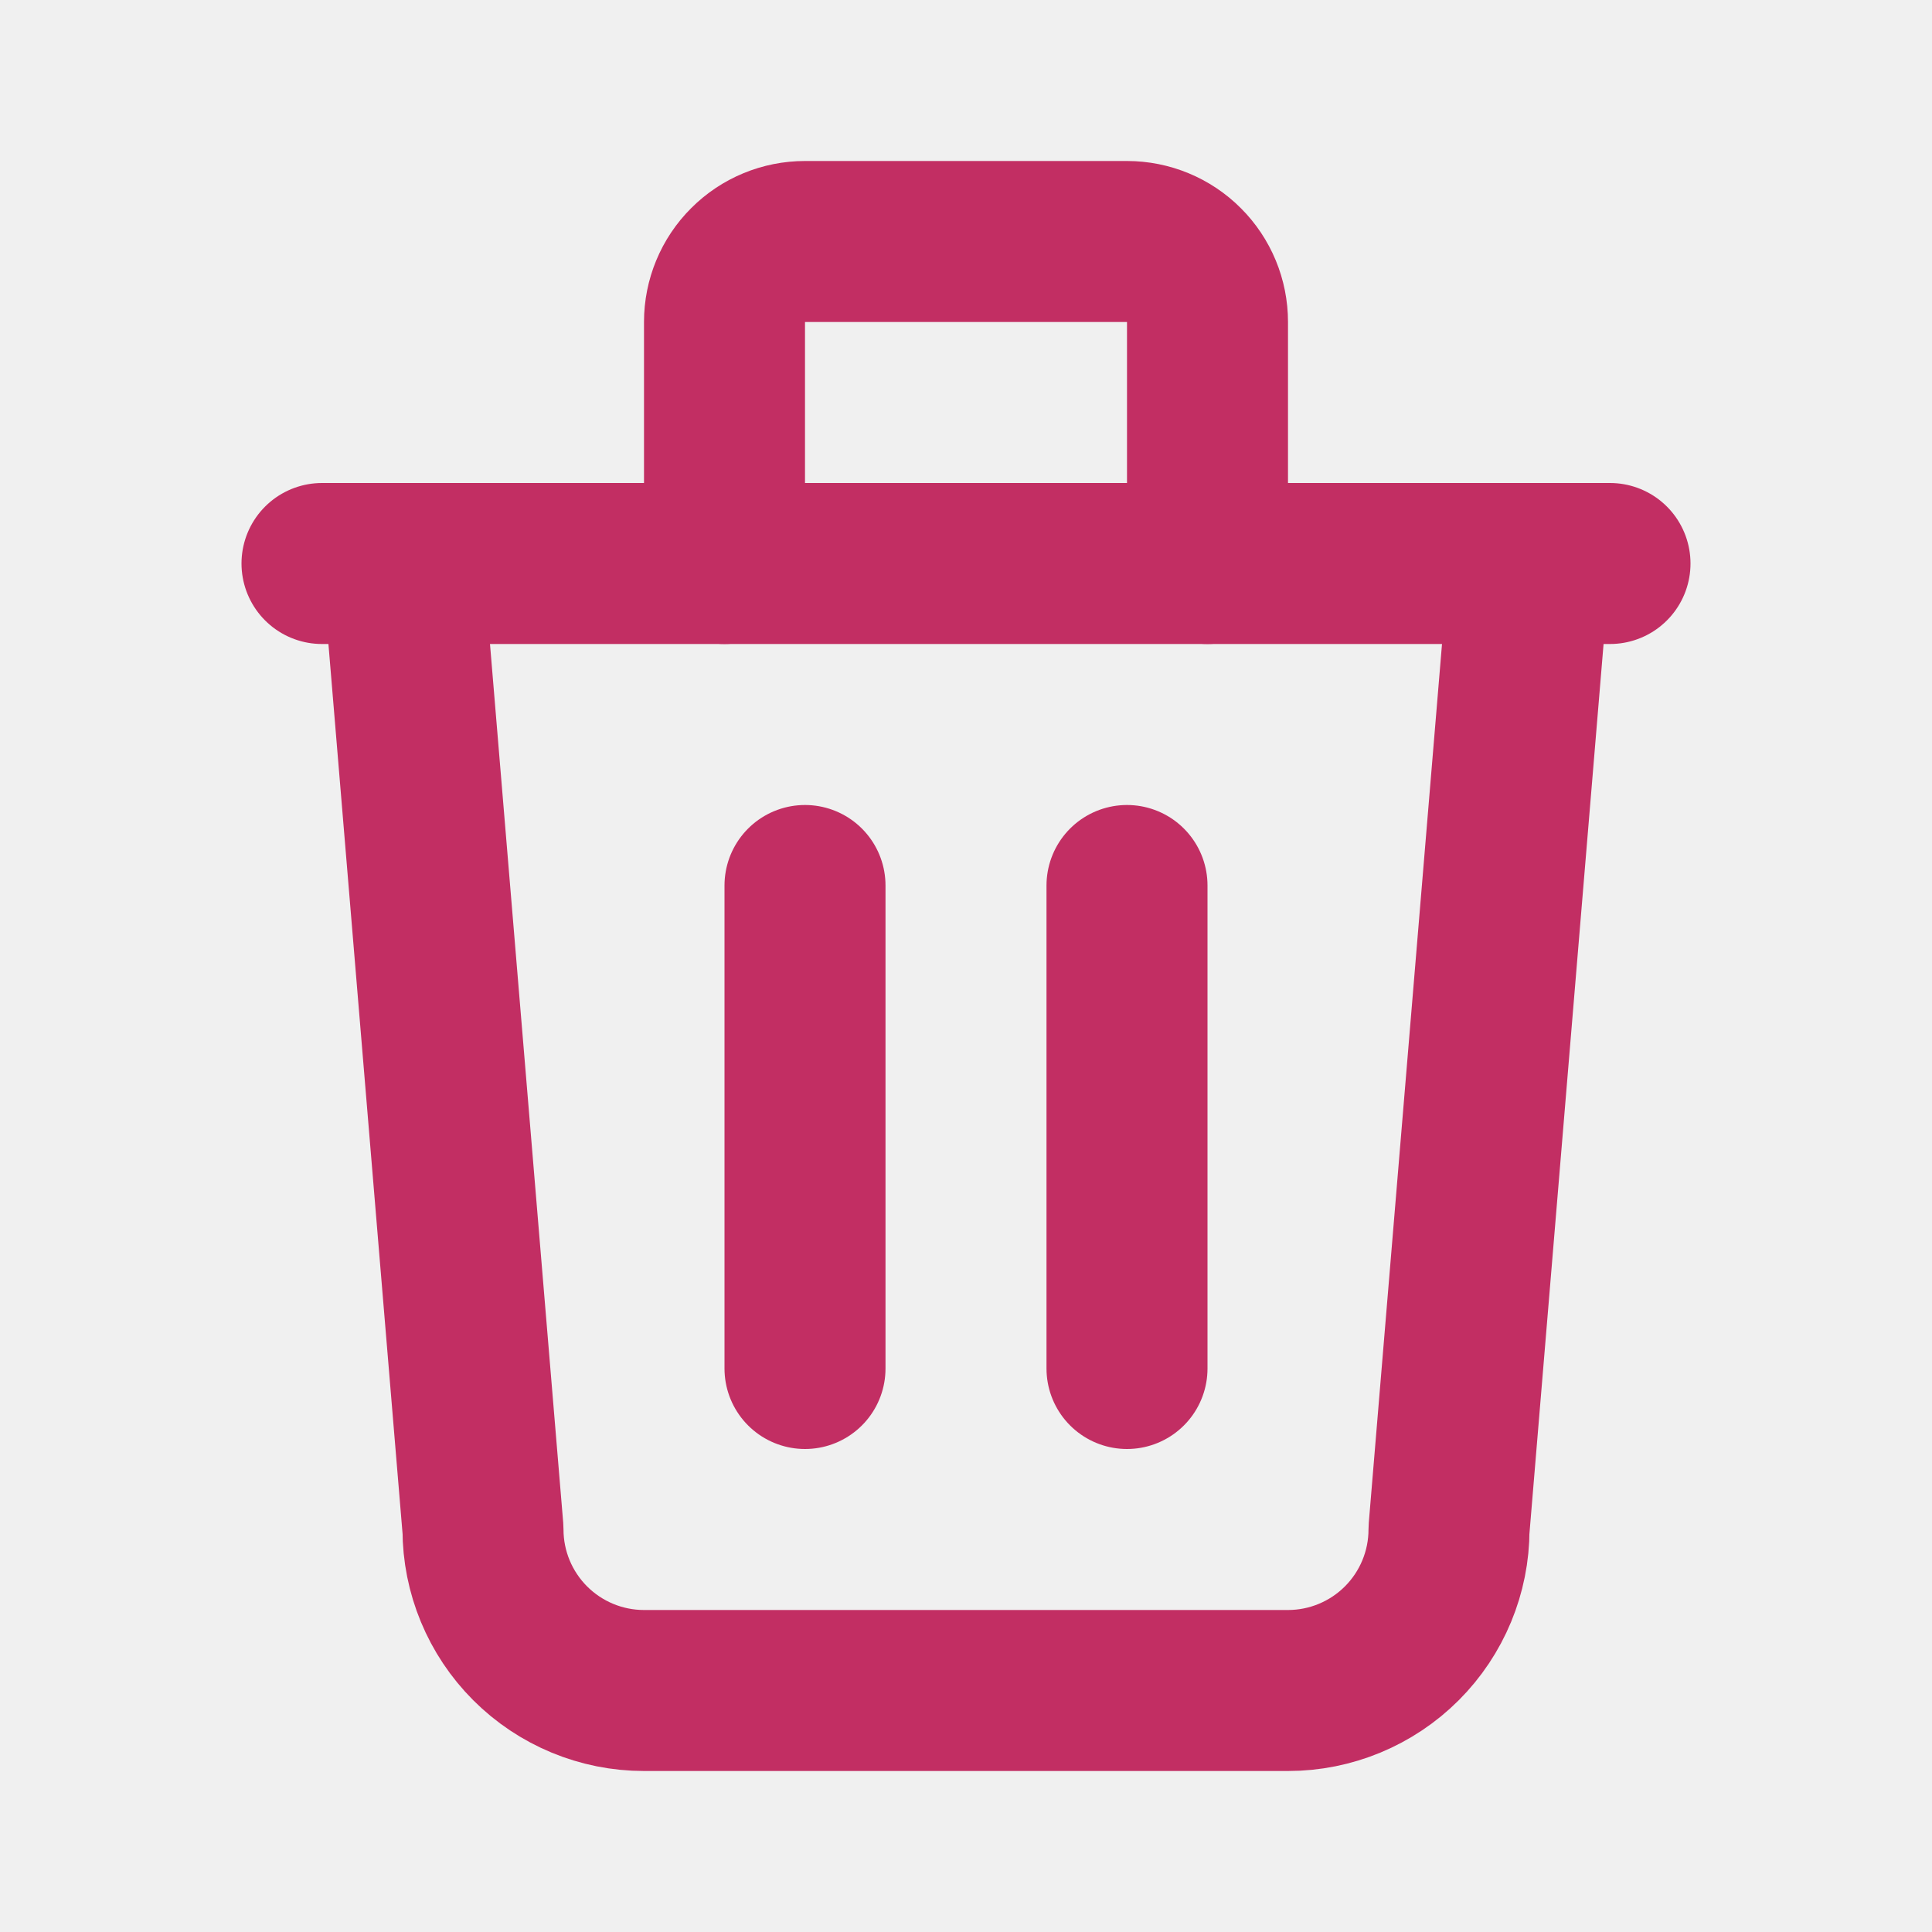
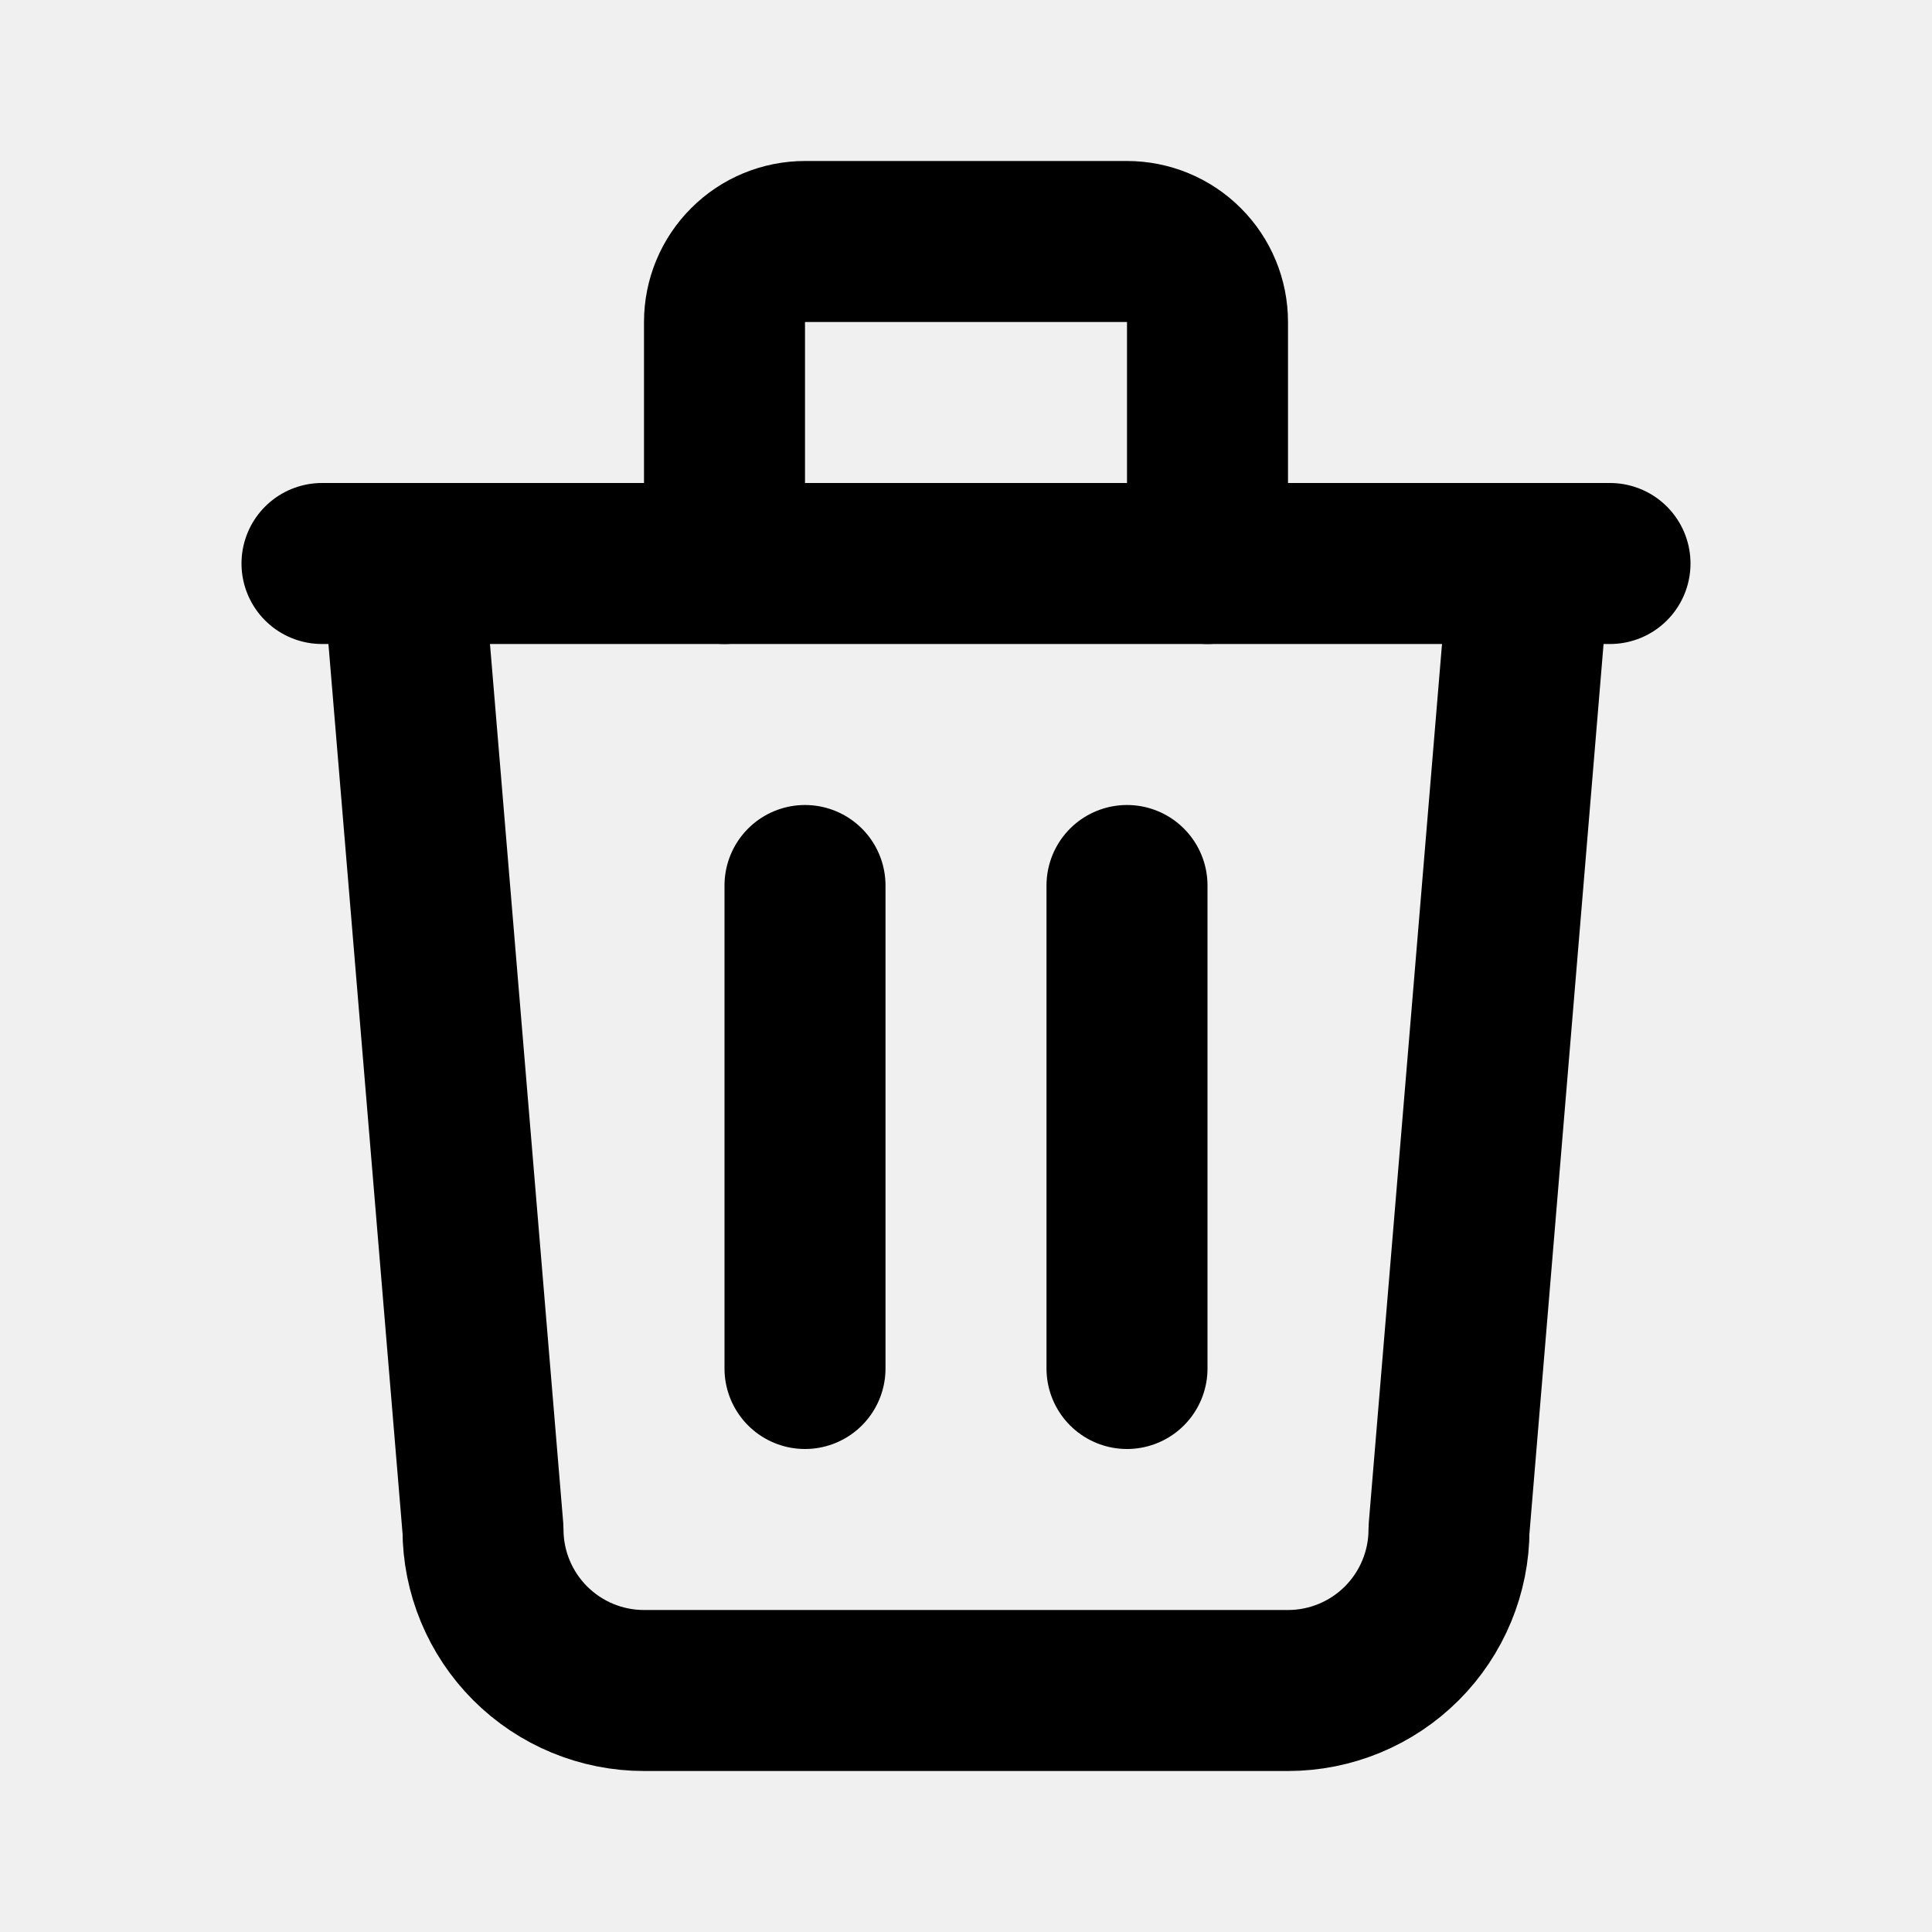
<svg xmlns="http://www.w3.org/2000/svg" width="24" height="24" viewBox="0 0 24 24" fill="none">
  <g clip-path="url(#clip0_222_469)">
-     <path d="M4 7H20" stroke="#C22E63" stroke-width="2" stroke-linecap="round" stroke-linejoin="round" />
-     <path d="M10 11V17" stroke="#C22E63" stroke-width="2" stroke-linecap="round" stroke-linejoin="round" />
-     <path d="M14 11V17" stroke="#C22E63" stroke-width="2" stroke-linecap="round" stroke-linejoin="round" />
-     <path d="M5 7L6 19C6 19.53 6.211 20.039 6.586 20.414C6.961 20.789 7.47 21 8 21H16C16.53 21 17.039 20.789 17.414 20.414C17.789 20.039 18 19.53 18 19L19 7" stroke="#C22E63" stroke-width="2" stroke-linecap="round" stroke-linejoin="round" />
-     <path d="M9 7V4C9 3.735 9.105 3.48 9.293 3.293C9.48 3.105 9.735 3 10 3H14C14.265 3 14.52 3.105 14.707 3.293C14.895 3.48 15 3.735 15 4V7" stroke="#C22E63" stroke-width="2" stroke-linecap="round" stroke-linejoin="round" />
+     <path d="M4 7H20" stroke="currentColor" stroke-width="2" stroke-linecap="round" stroke-linejoin="round" />
+     <path d="M10 11V17" stroke="currentColor" stroke-width="2" stroke-linecap="round" stroke-linejoin="round" />
+     <path d="M14 11V17" stroke="currentColor" stroke-width="2" stroke-linecap="round" stroke-linejoin="round" />
+     <path d="M5 7L6 19C6 19.53 6.211 20.039 6.586 20.414C6.961 20.789 7.47 21 8 21H16C16.53 21 17.039 20.789 17.414 20.414C17.789 20.039 18 19.53 18 19L19 7" stroke="currentColor" stroke-width="2" stroke-linecap="round" stroke-linejoin="round" />
+     <path d="M9 7V4C9 3.735 9.105 3.48 9.293 3.293C9.48 3.105 9.735 3 10 3H14C14.265 3 14.52 3.105 14.707 3.293C14.895 3.48 15 3.735 15 4V7" stroke="currentColor" stroke-width="2" stroke-linecap="round" stroke-linejoin="round" />
  </g>
  <defs>
    <clipPath id="clip0_222_469">
      <rect width="24" height="24" fill="white" />
    </clipPath>
  </defs>
</svg>
